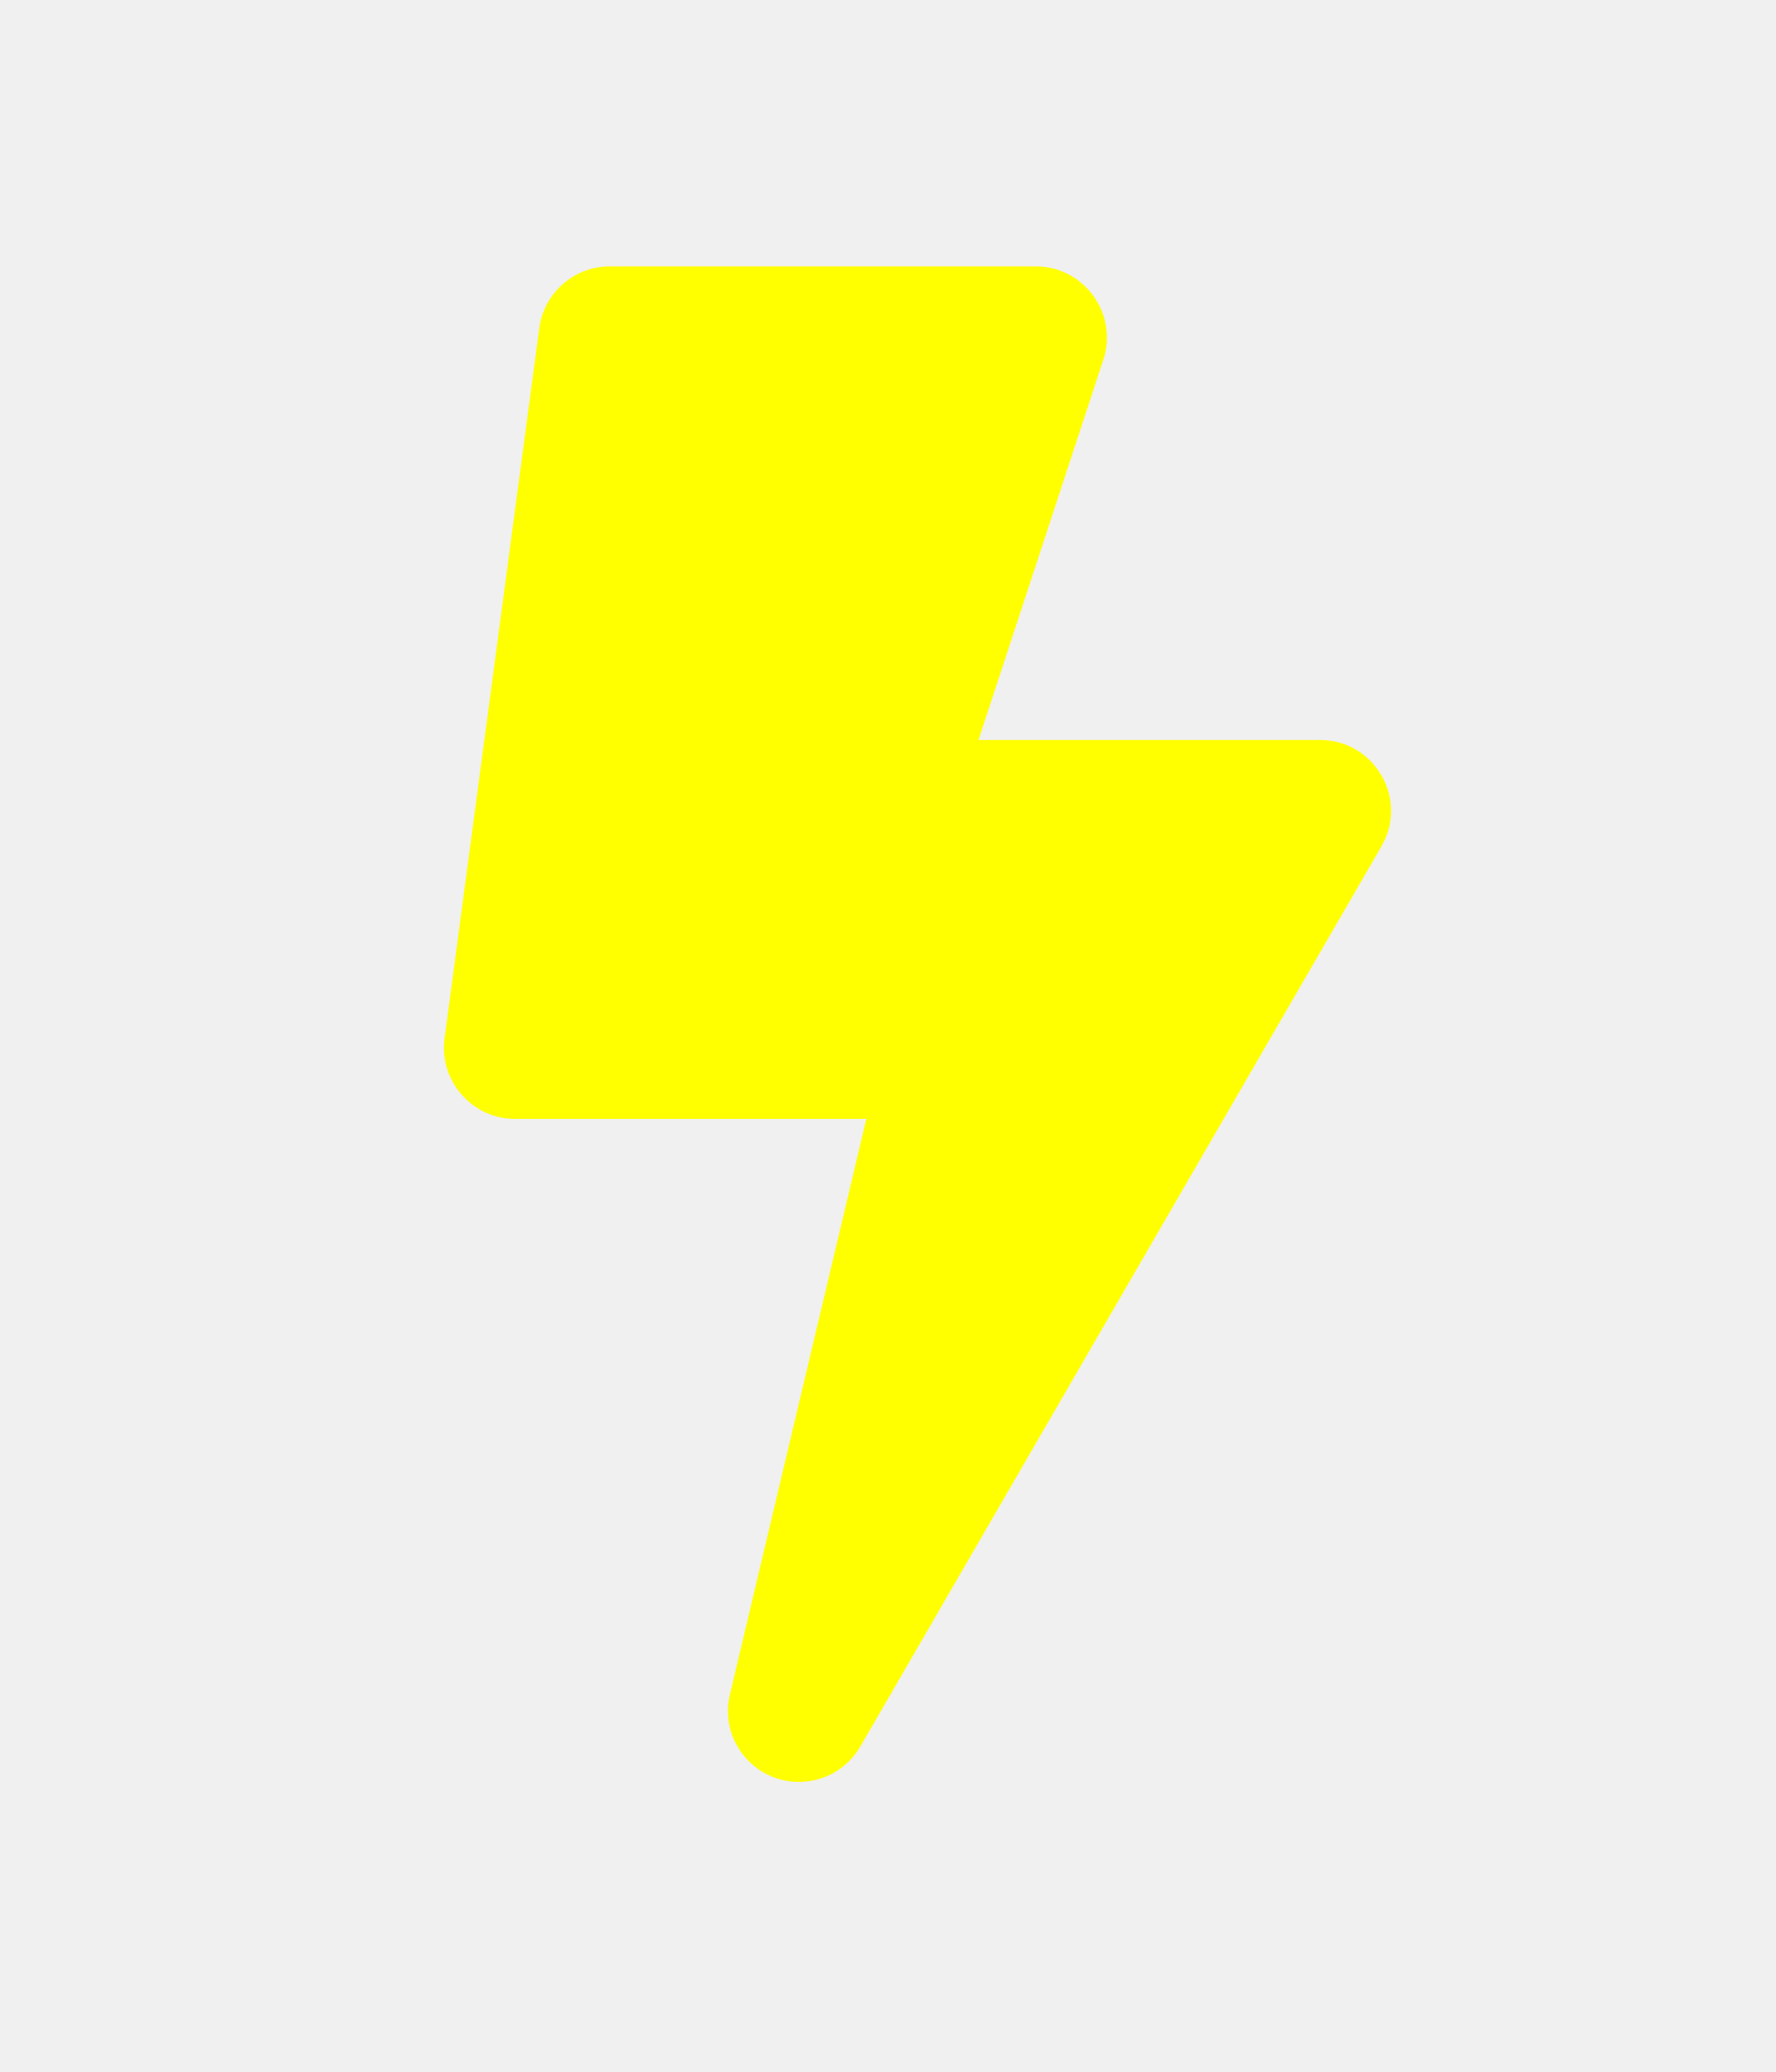
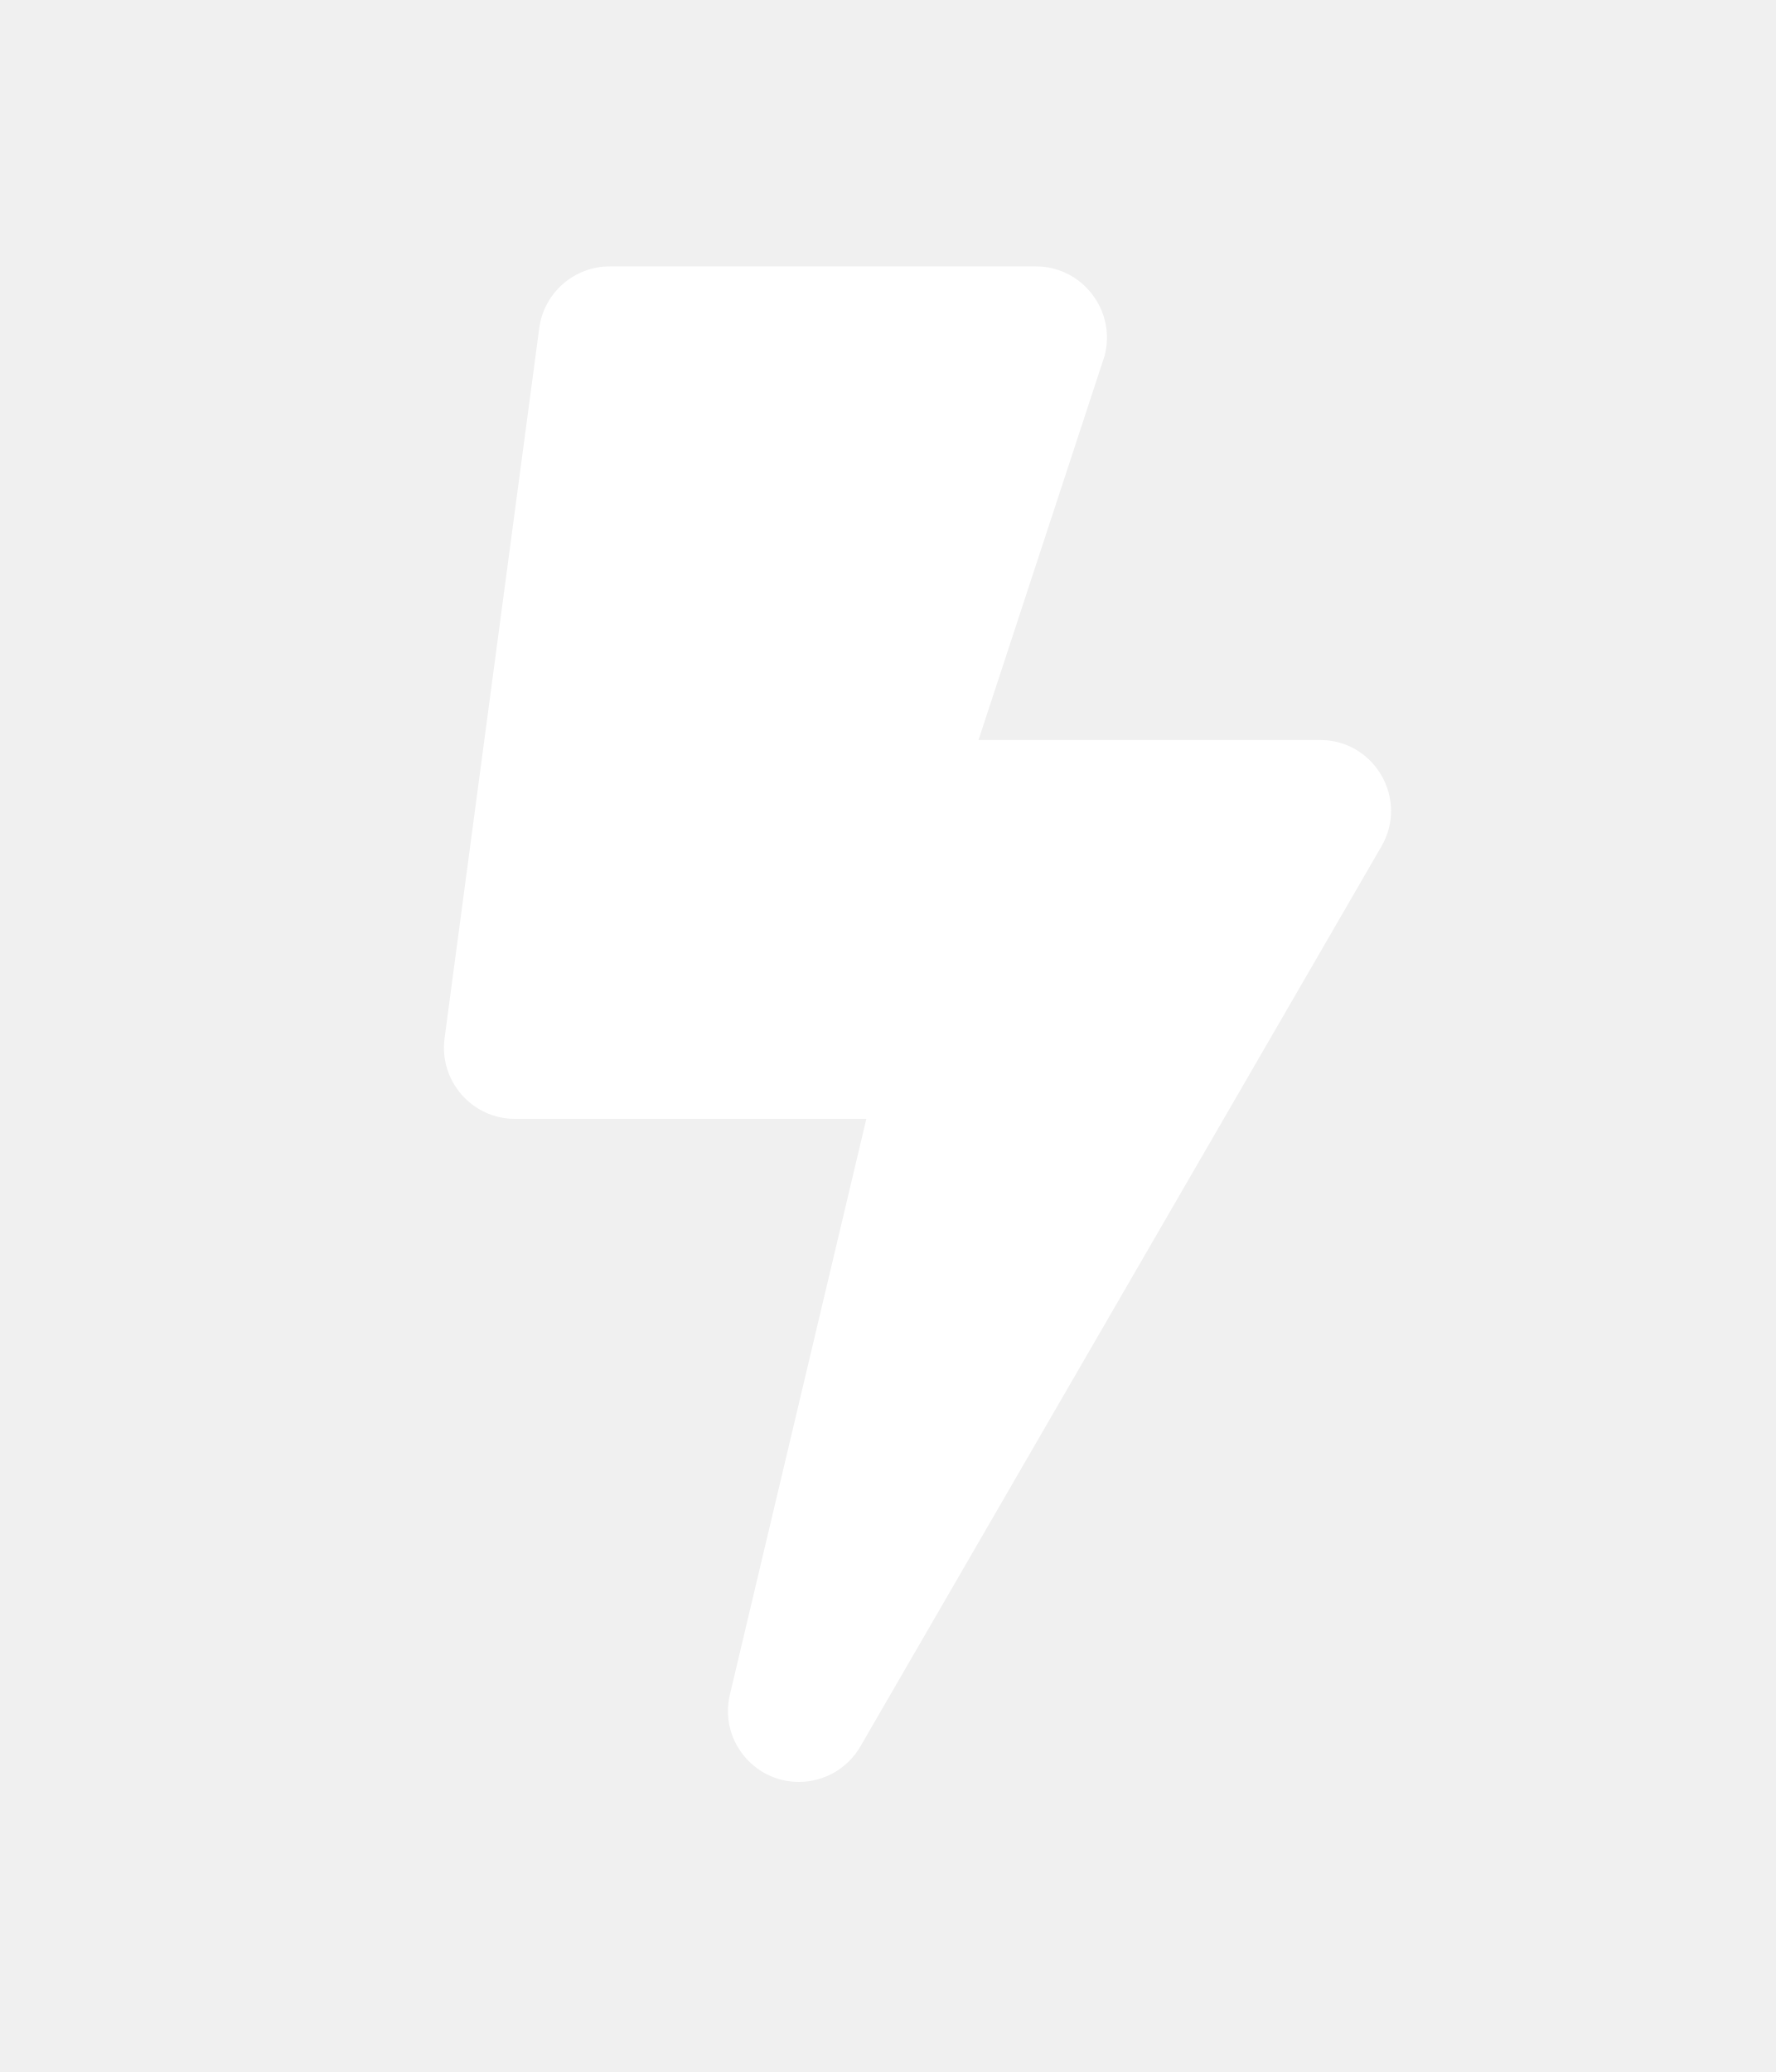
<svg xmlns="http://www.w3.org/2000/svg" aria-hidden="true" data-prefix="fas" data-icon="bolt" class="svg-inline--fa fa-bolt fa-w-10" role="img" viewBox="-150 -90 600 700">
-   <path fill="yellow" d="M296 160H180.6l42.6-129.8C227.2 15 215.7 0 200 0H56C44 0 33.8 8.9 32.2 20.8l-32 240C-1.7 275.2 9.5 288 24 288h118.7L96.6 482.5c-3.6 15.2 8 29.5 23.3 29.5 8.4 0 16.4-4.4 20.8-12l176-304c9.3-15.9-2.2-36-20.7-36z" />
+   <path fill="white" d="M296 160H180.6l42.6-129.8C227.2 15 215.7 0 200 0H56C44 0 33.8 8.9 32.2 20.8l-32 240C-1.7 275.2 9.5 288 24 288h118.7L96.6 482.5c-3.6 15.2 8 29.5 23.3 29.5 8.4 0 16.4-4.4 20.8-12l176-304c9.3-15.9-2.2-36-20.7-36z" />
</svg>
